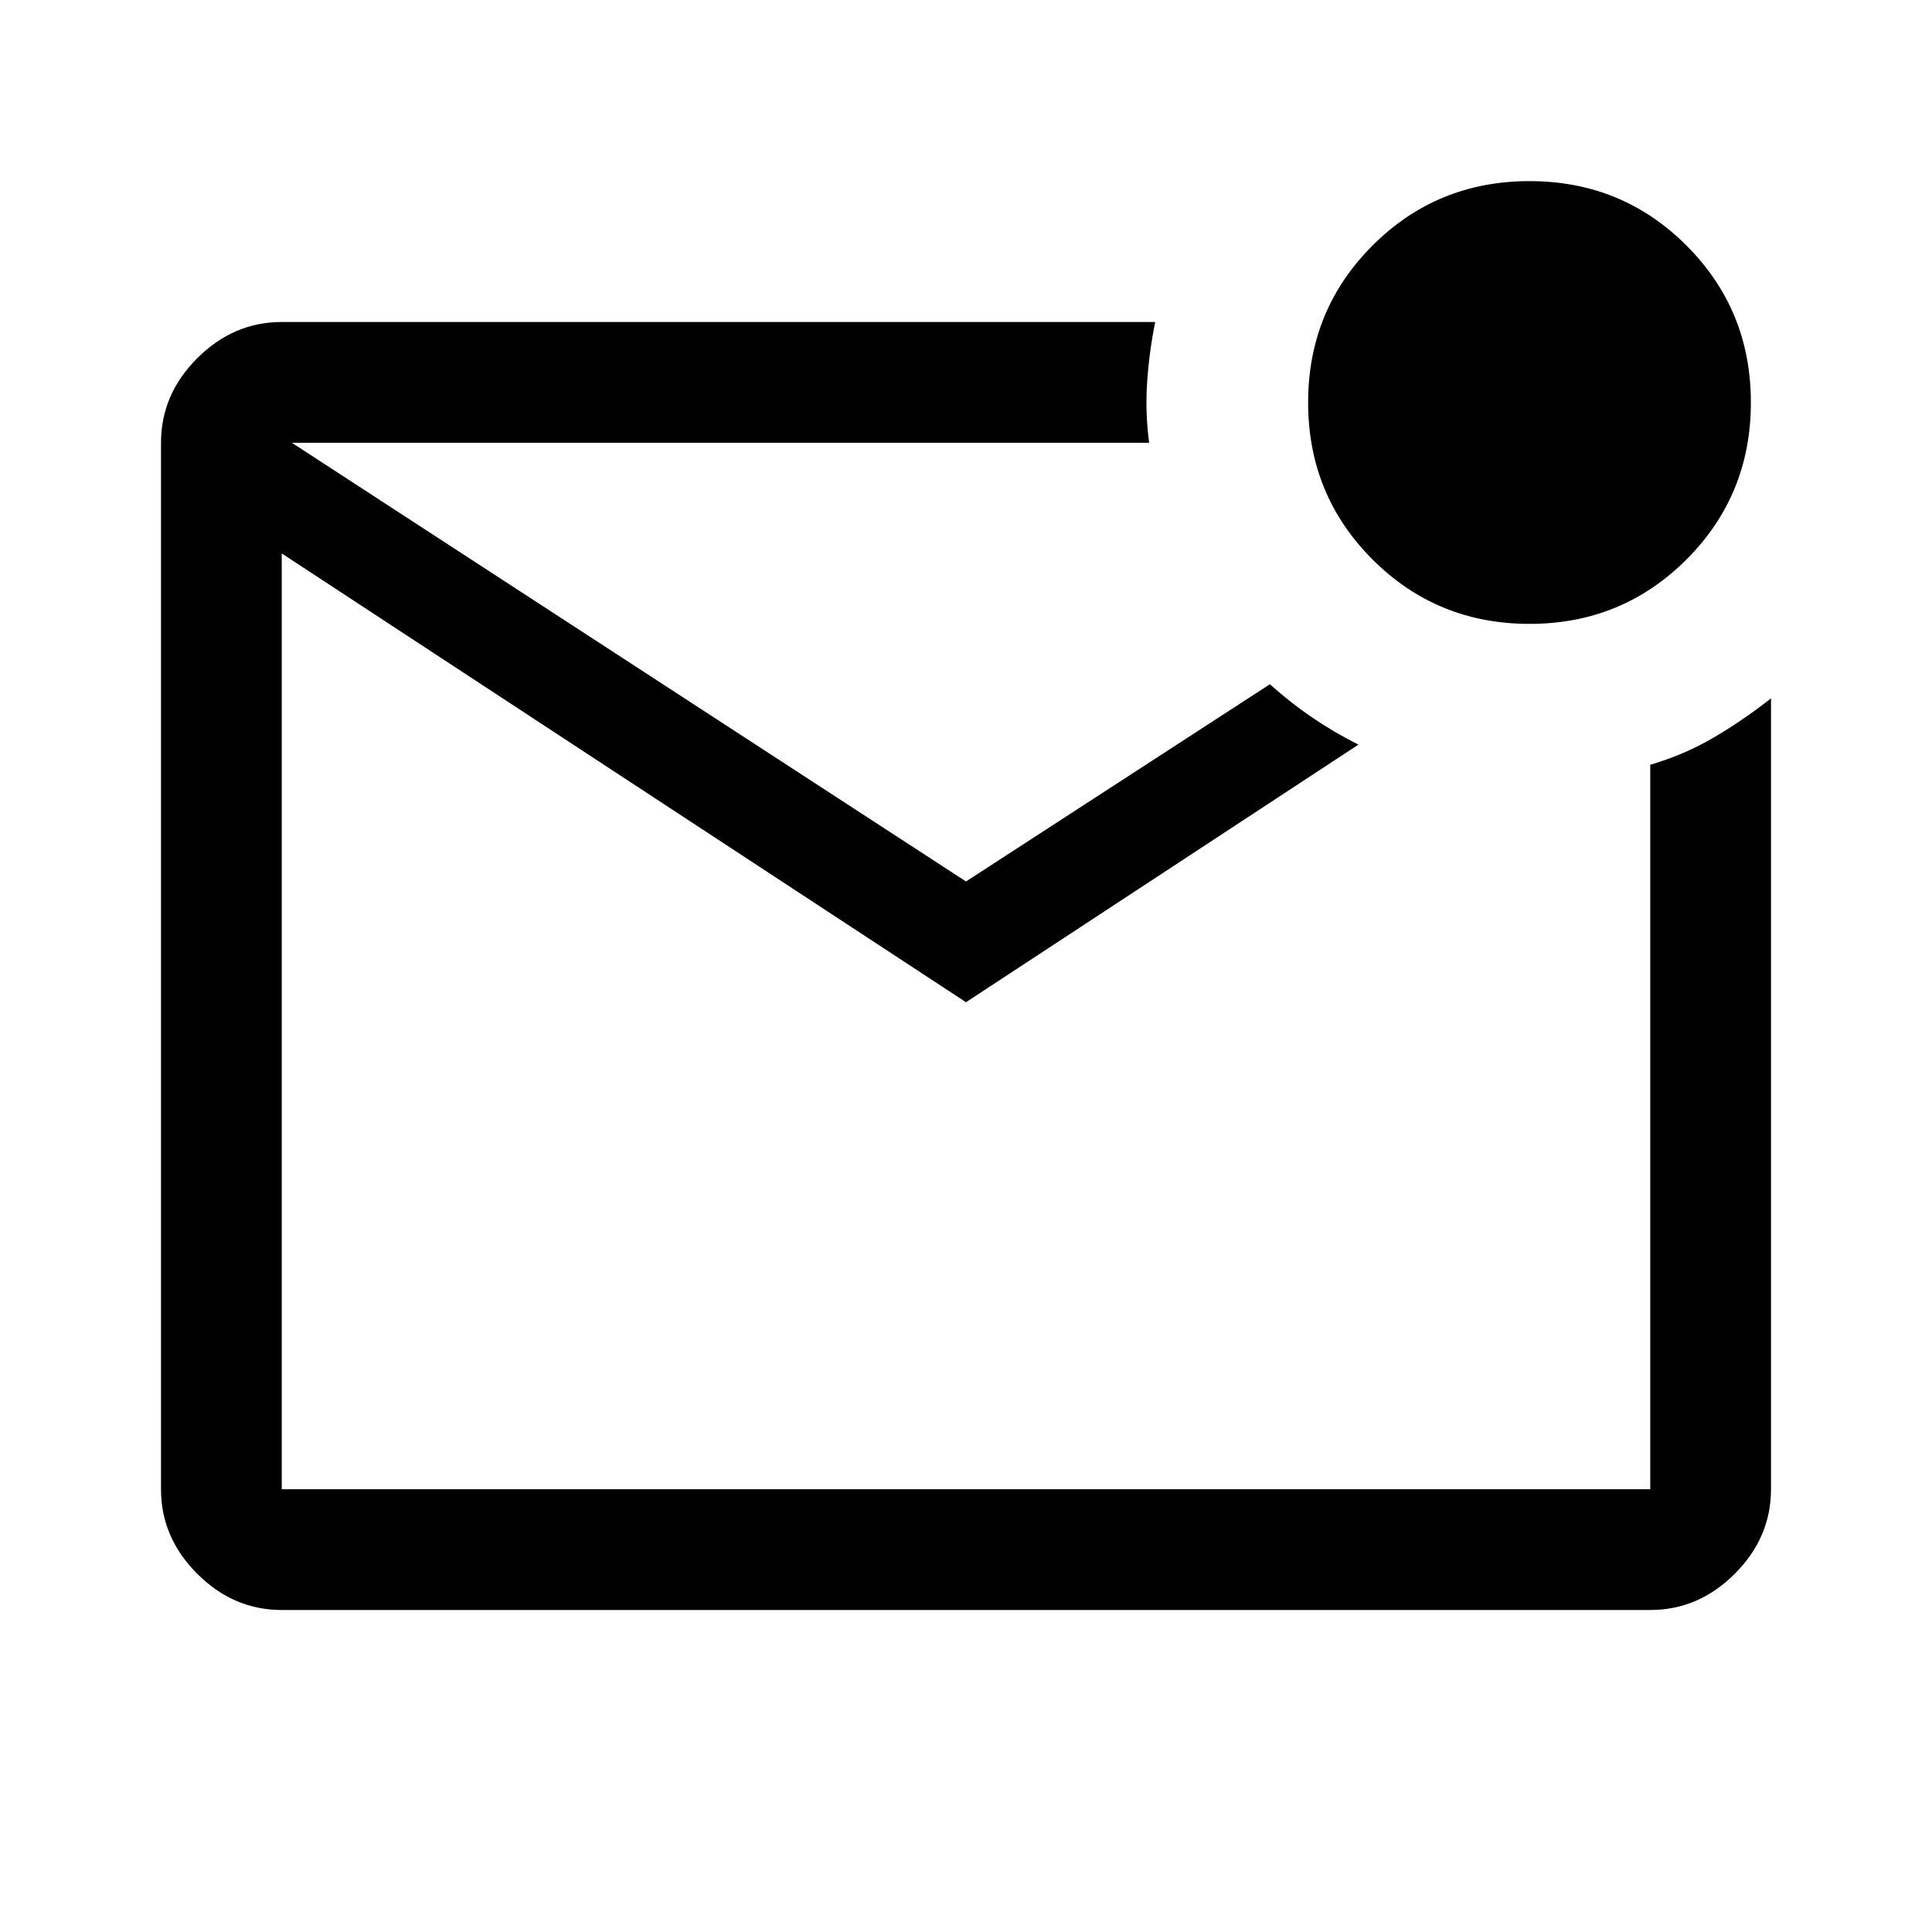
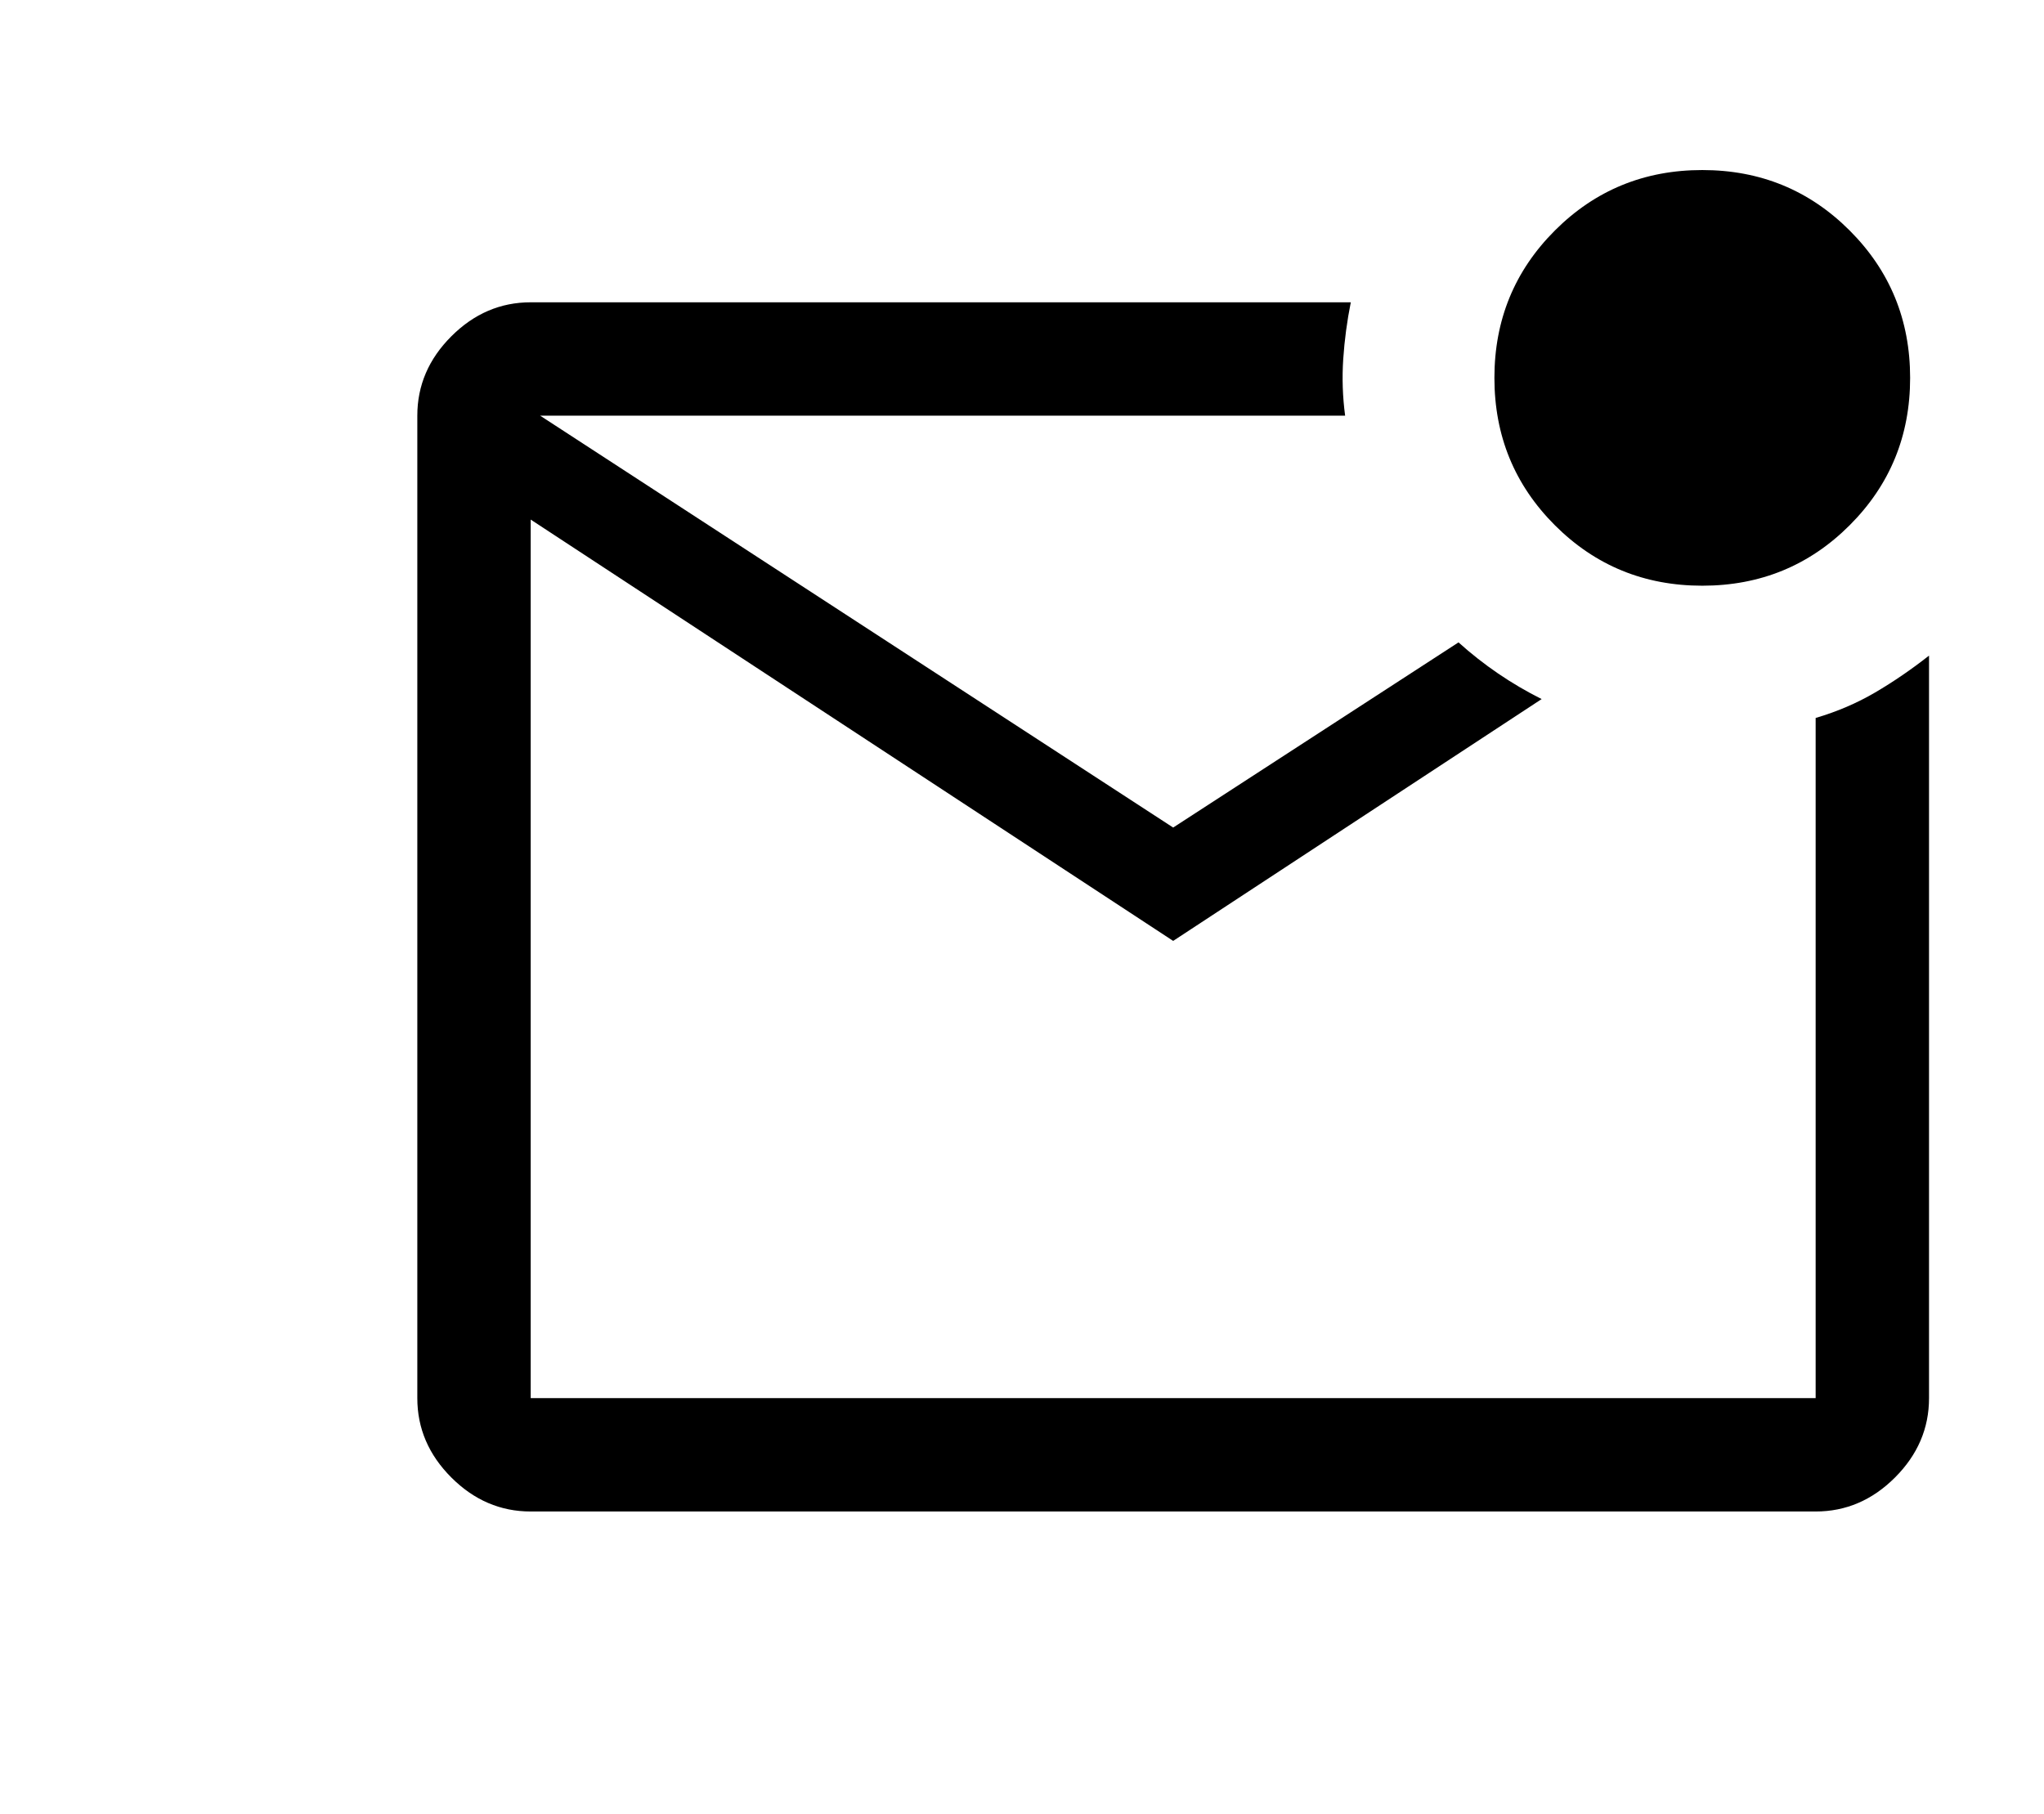
- <svg xmlns="http://www.w3.org/2000/svg" height="48" width="48">
+ <svg xmlns="http://www.w3.org/2000/svg" height="48" wdestinationth="48">
  <path d="M7 40q-1.2 0-2.1-.9Q4 38.2 4 37V11q0-1.2.9-2.1Q5.8 8 7 8h21.7q-.15.75-.2 1.5-.05.75.05 1.5H7.25L24 21.9l7.55-4.9q.5.45 1.05.825.55.375 1.15.675L24 24.9 7 13.75V37h34V19q.85-.25 1.575-.675Q43.3 17.9 44 17.35V37q0 1.2-.9 2.1-.9.9-2.1.9Zm0-29v26-26Zm31 4.5q-2.3 0-3.9-1.6T32.5 10q0-2.3 1.6-3.9T38 4.5q2.3 0 3.9 1.6t1.6 3.9q0 2.3-1.6 3.9T38 15.5Z" />
</svg>
